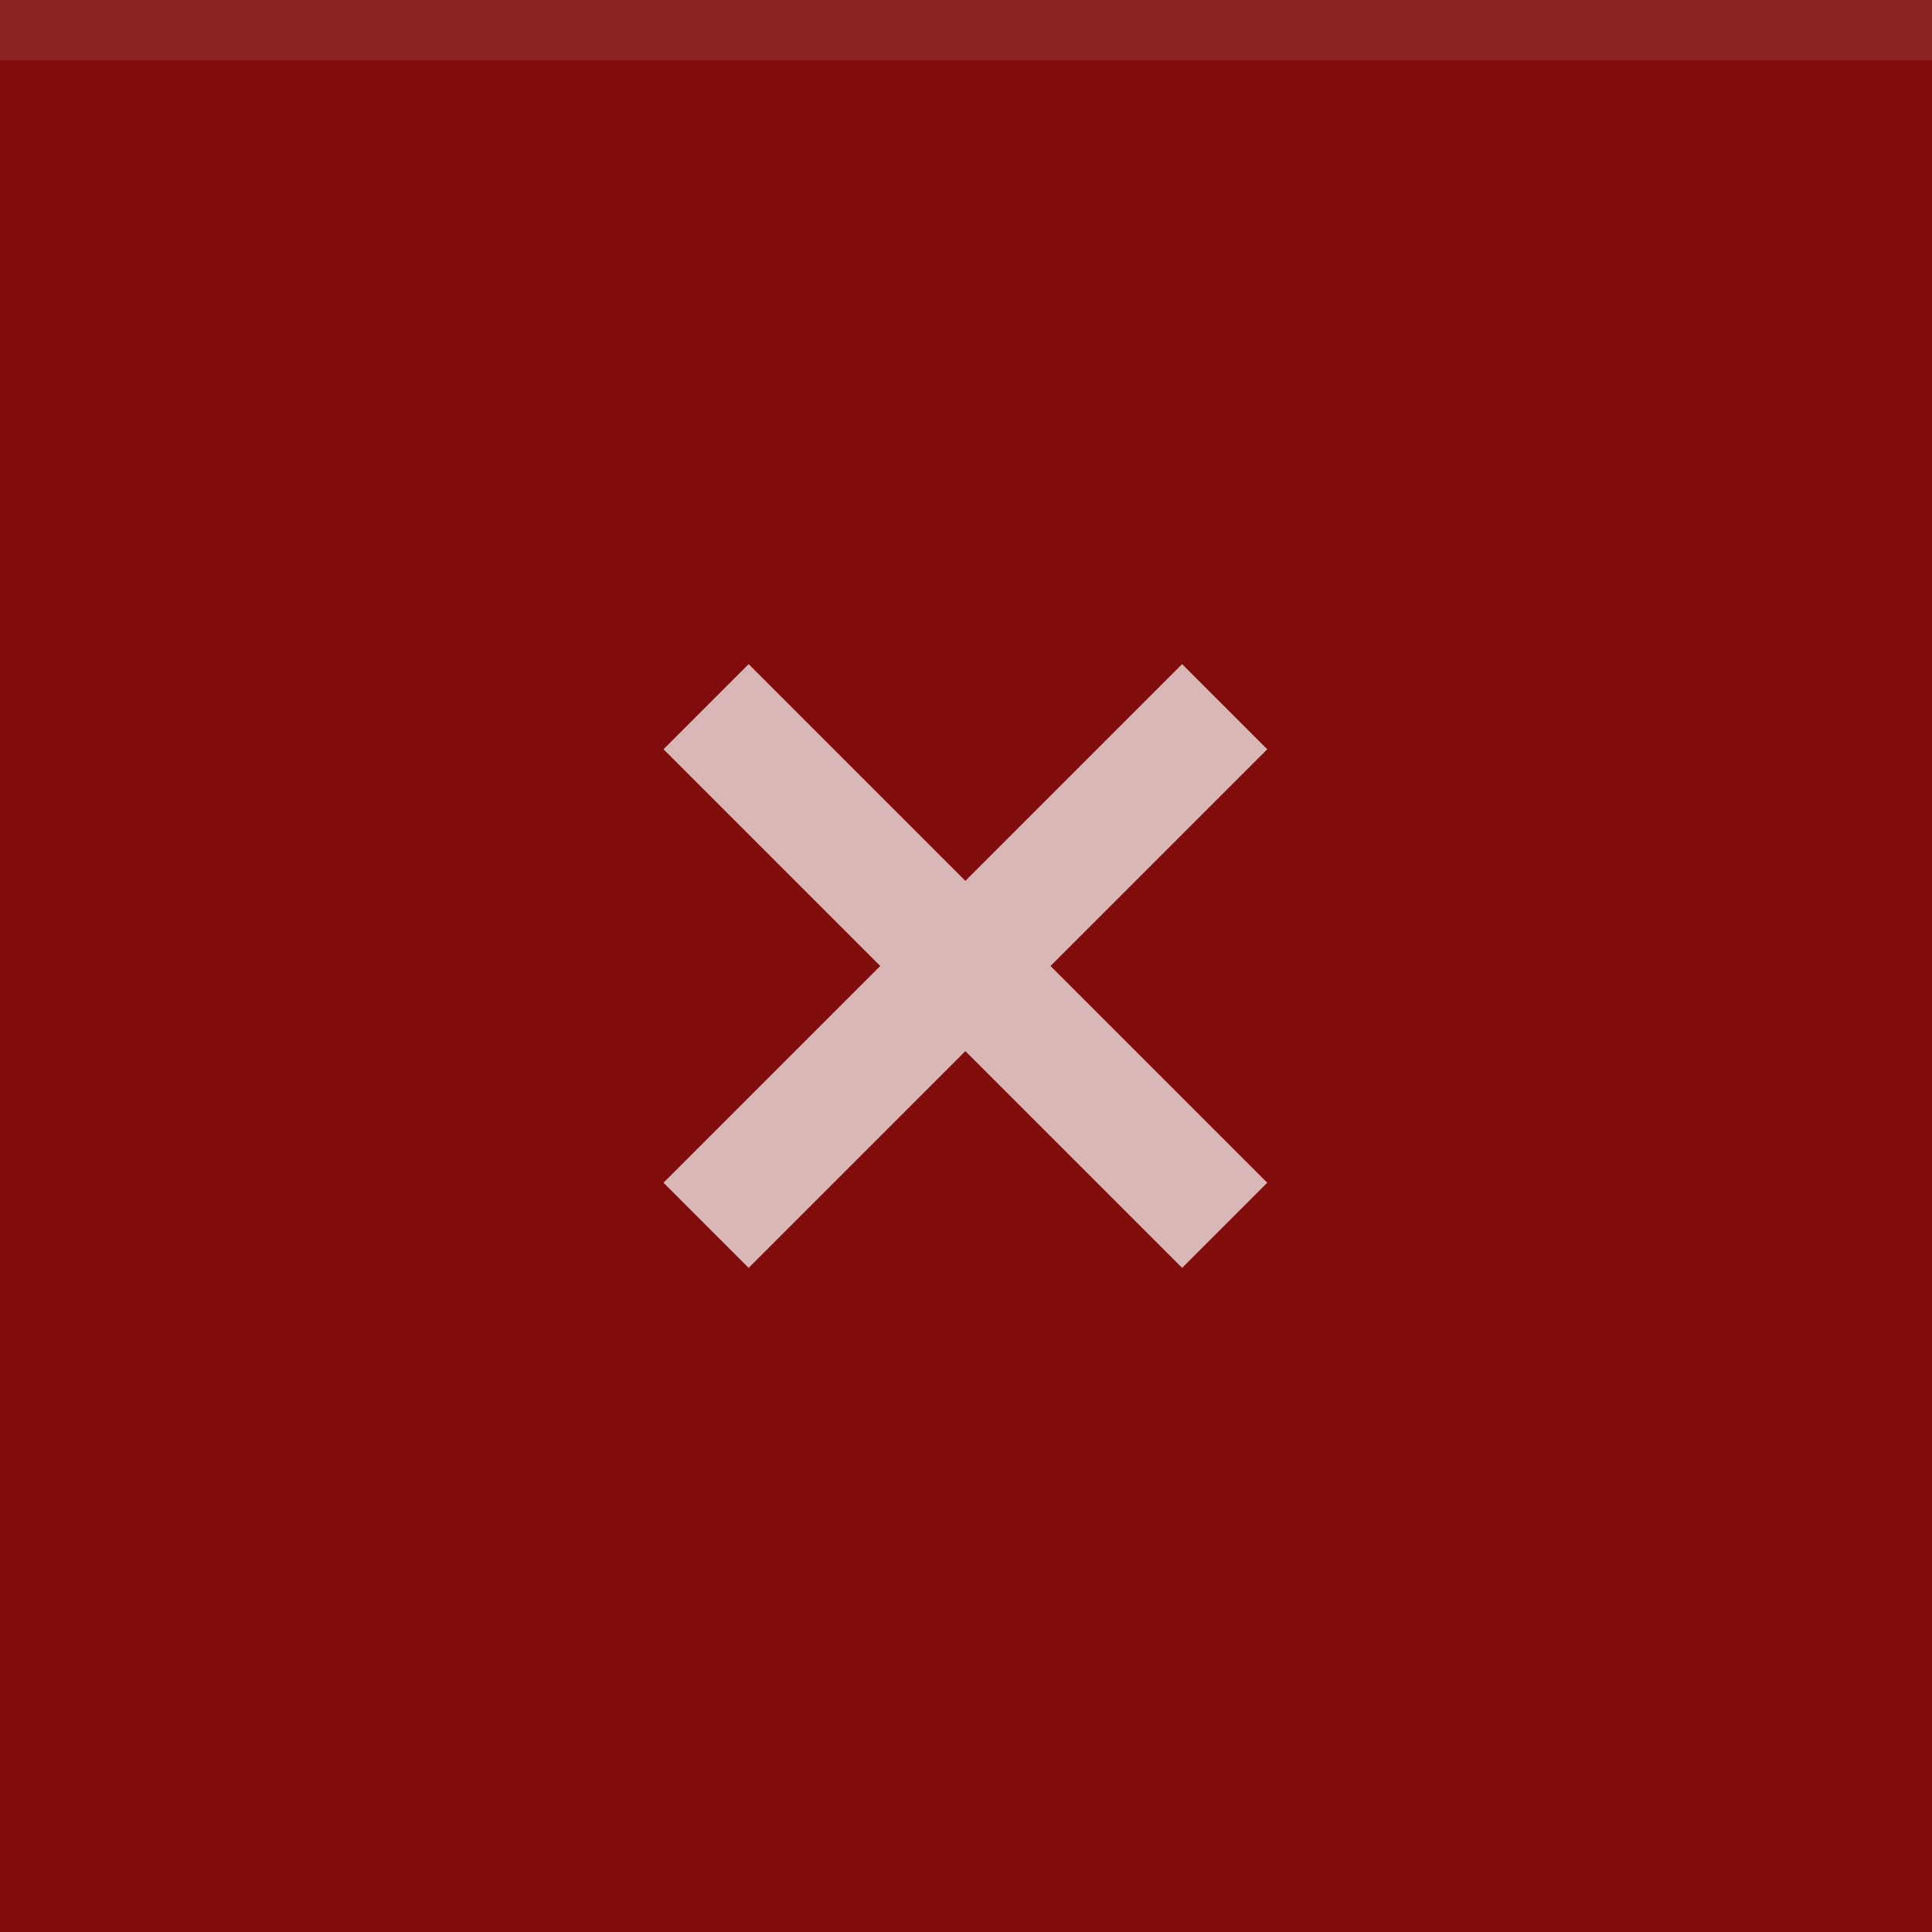
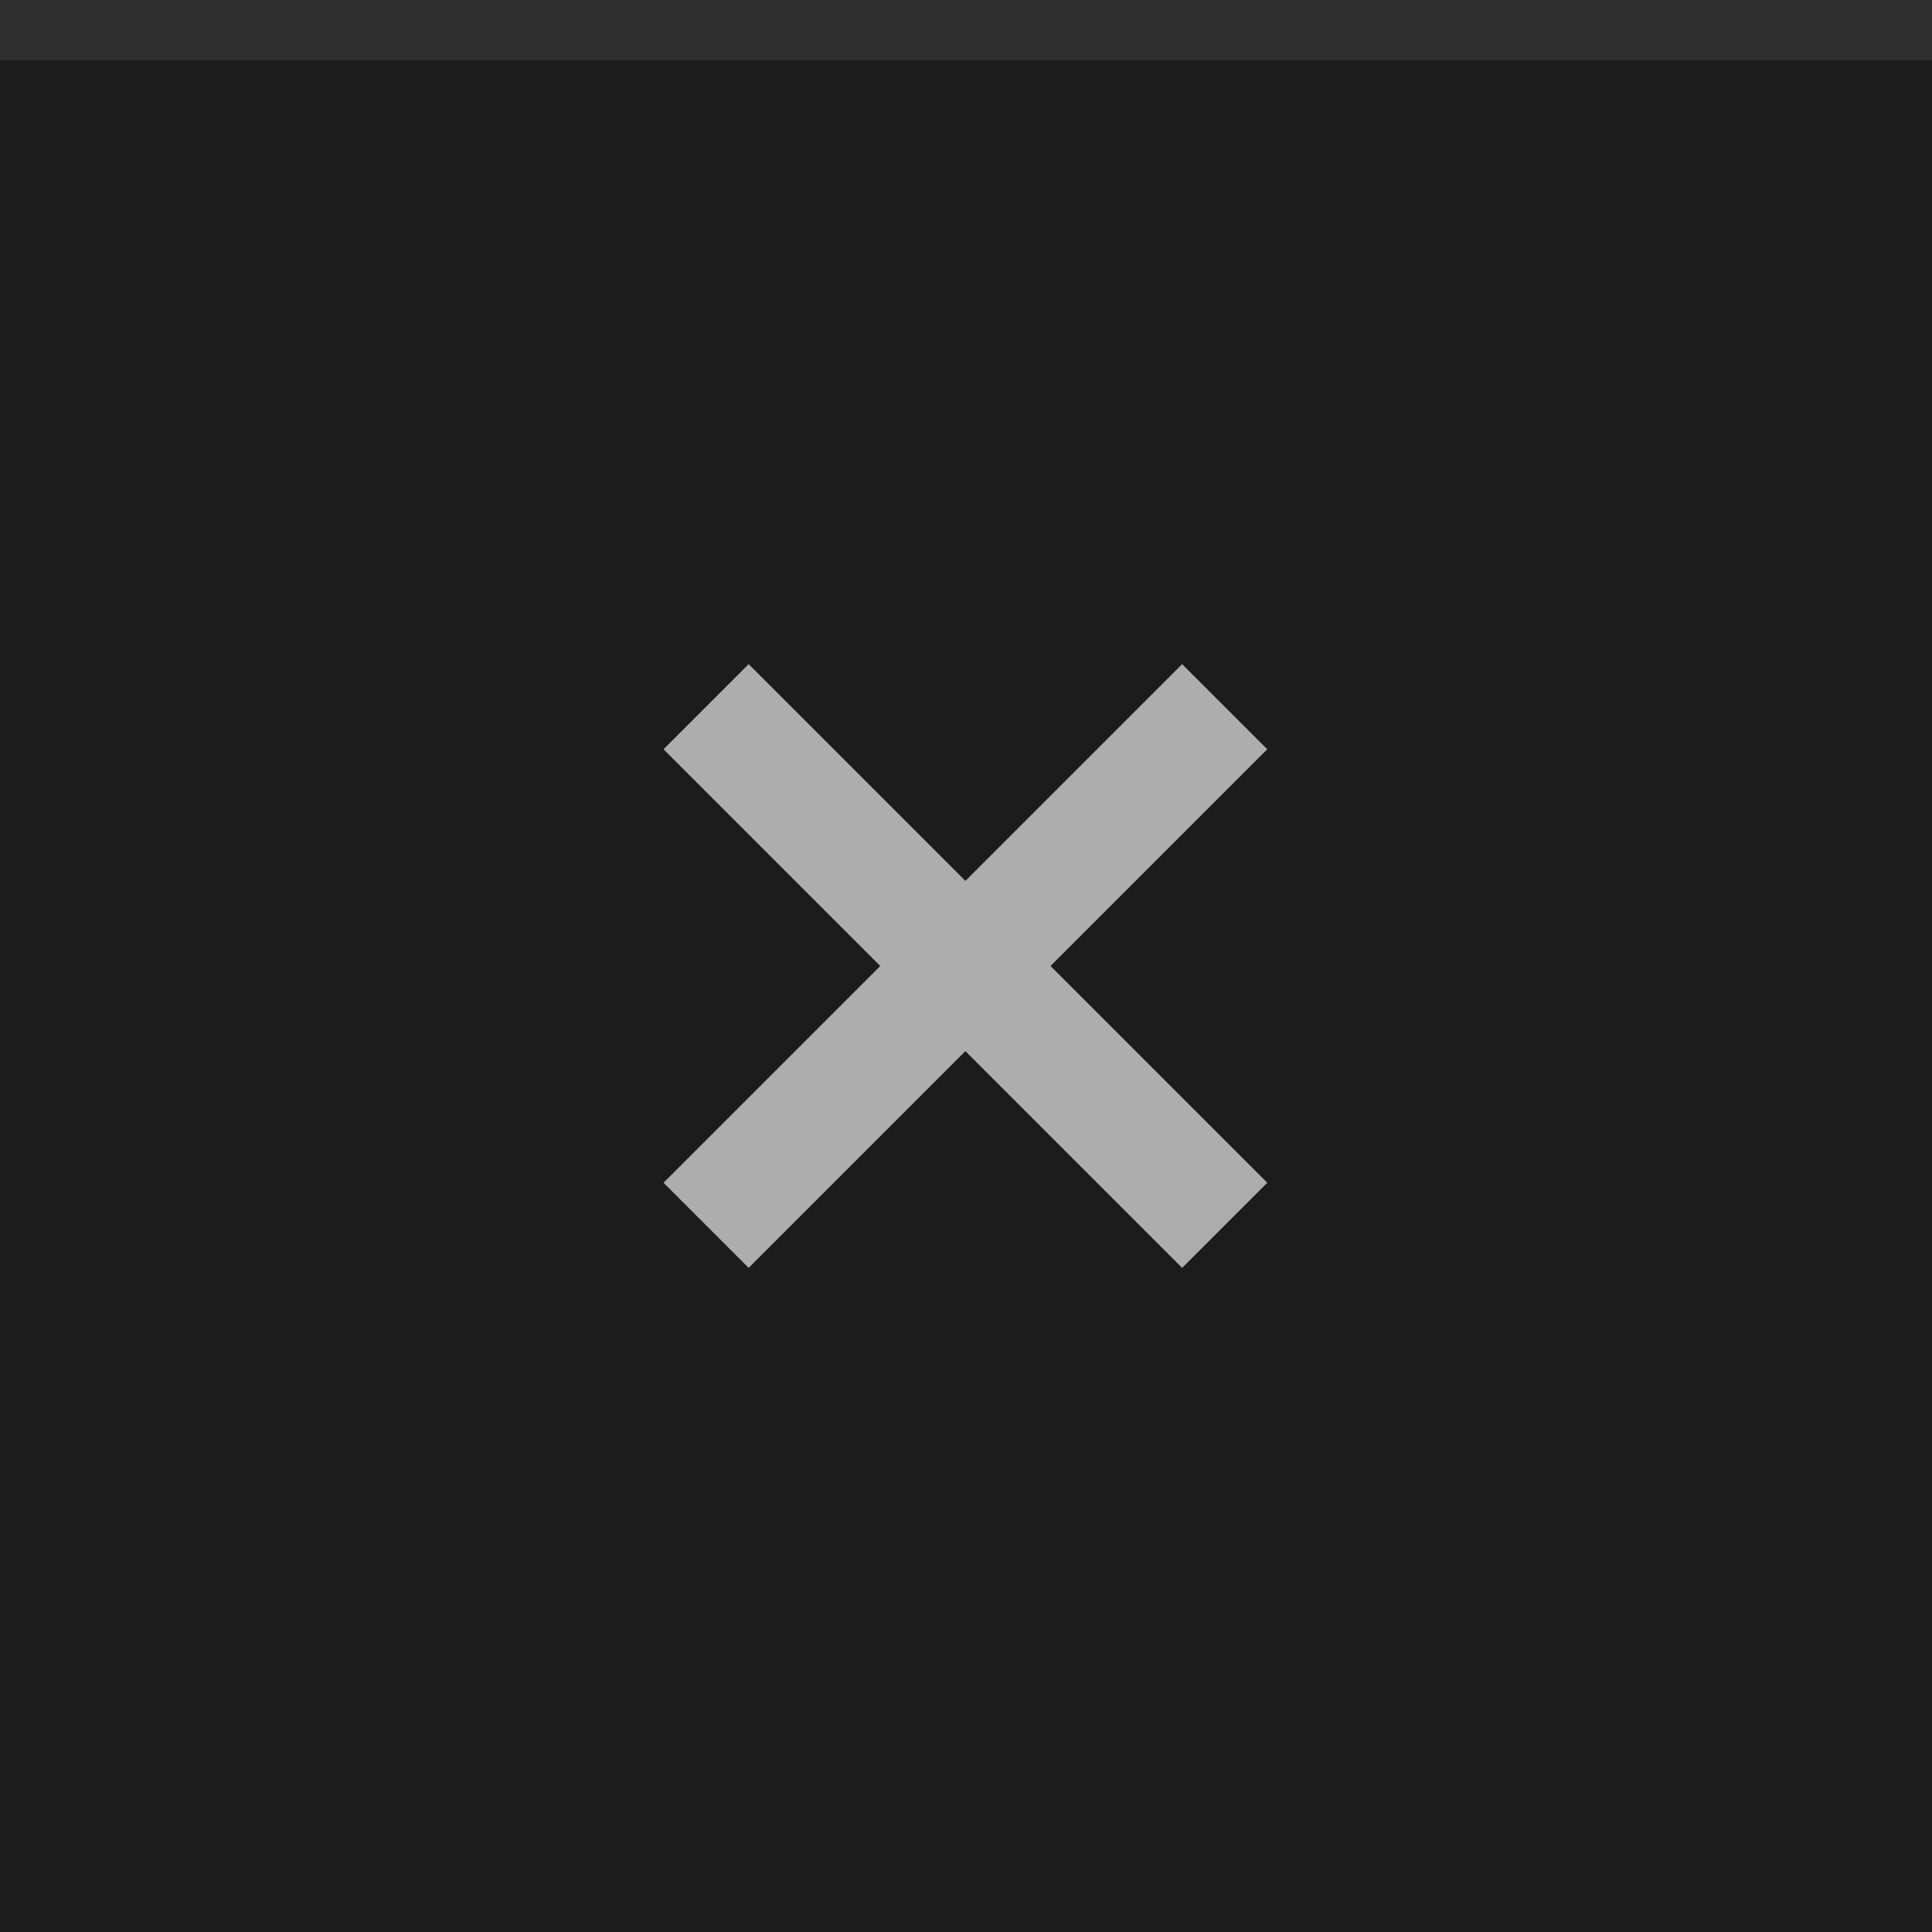
<svg xmlns="http://www.w3.org/2000/svg" width="32" height="32" viewBox="0 0 32 32">
-   <rect width="32" height="32" fill="#800C0C" />
-   <rect width="32" height="1" fill="#ffffff" fill-opacity="0.1" />
-   <g fill="#ffffff" opacity="0.7">
+   <rect width="32" height="32" fill="#1c1c1c" />
+   <rect width="32" height="1" fill="#ebebeb" fill-opacity="0.1" />
+   <g fill="#ebebeb" opacity="0.7">
    <circle cx="16" cy="16" r="12" opacity="0" />
    <path d="m12.4 11-1.41 1.41 3.59 3.59-3.59 3.59 1.41 1.41 3.59-3.59 3.59 3.59 1.41-1.41-3.59-3.59 3.59-3.59-1.41-1.41-3.59 3.59z" />
  </g>
</svg>
